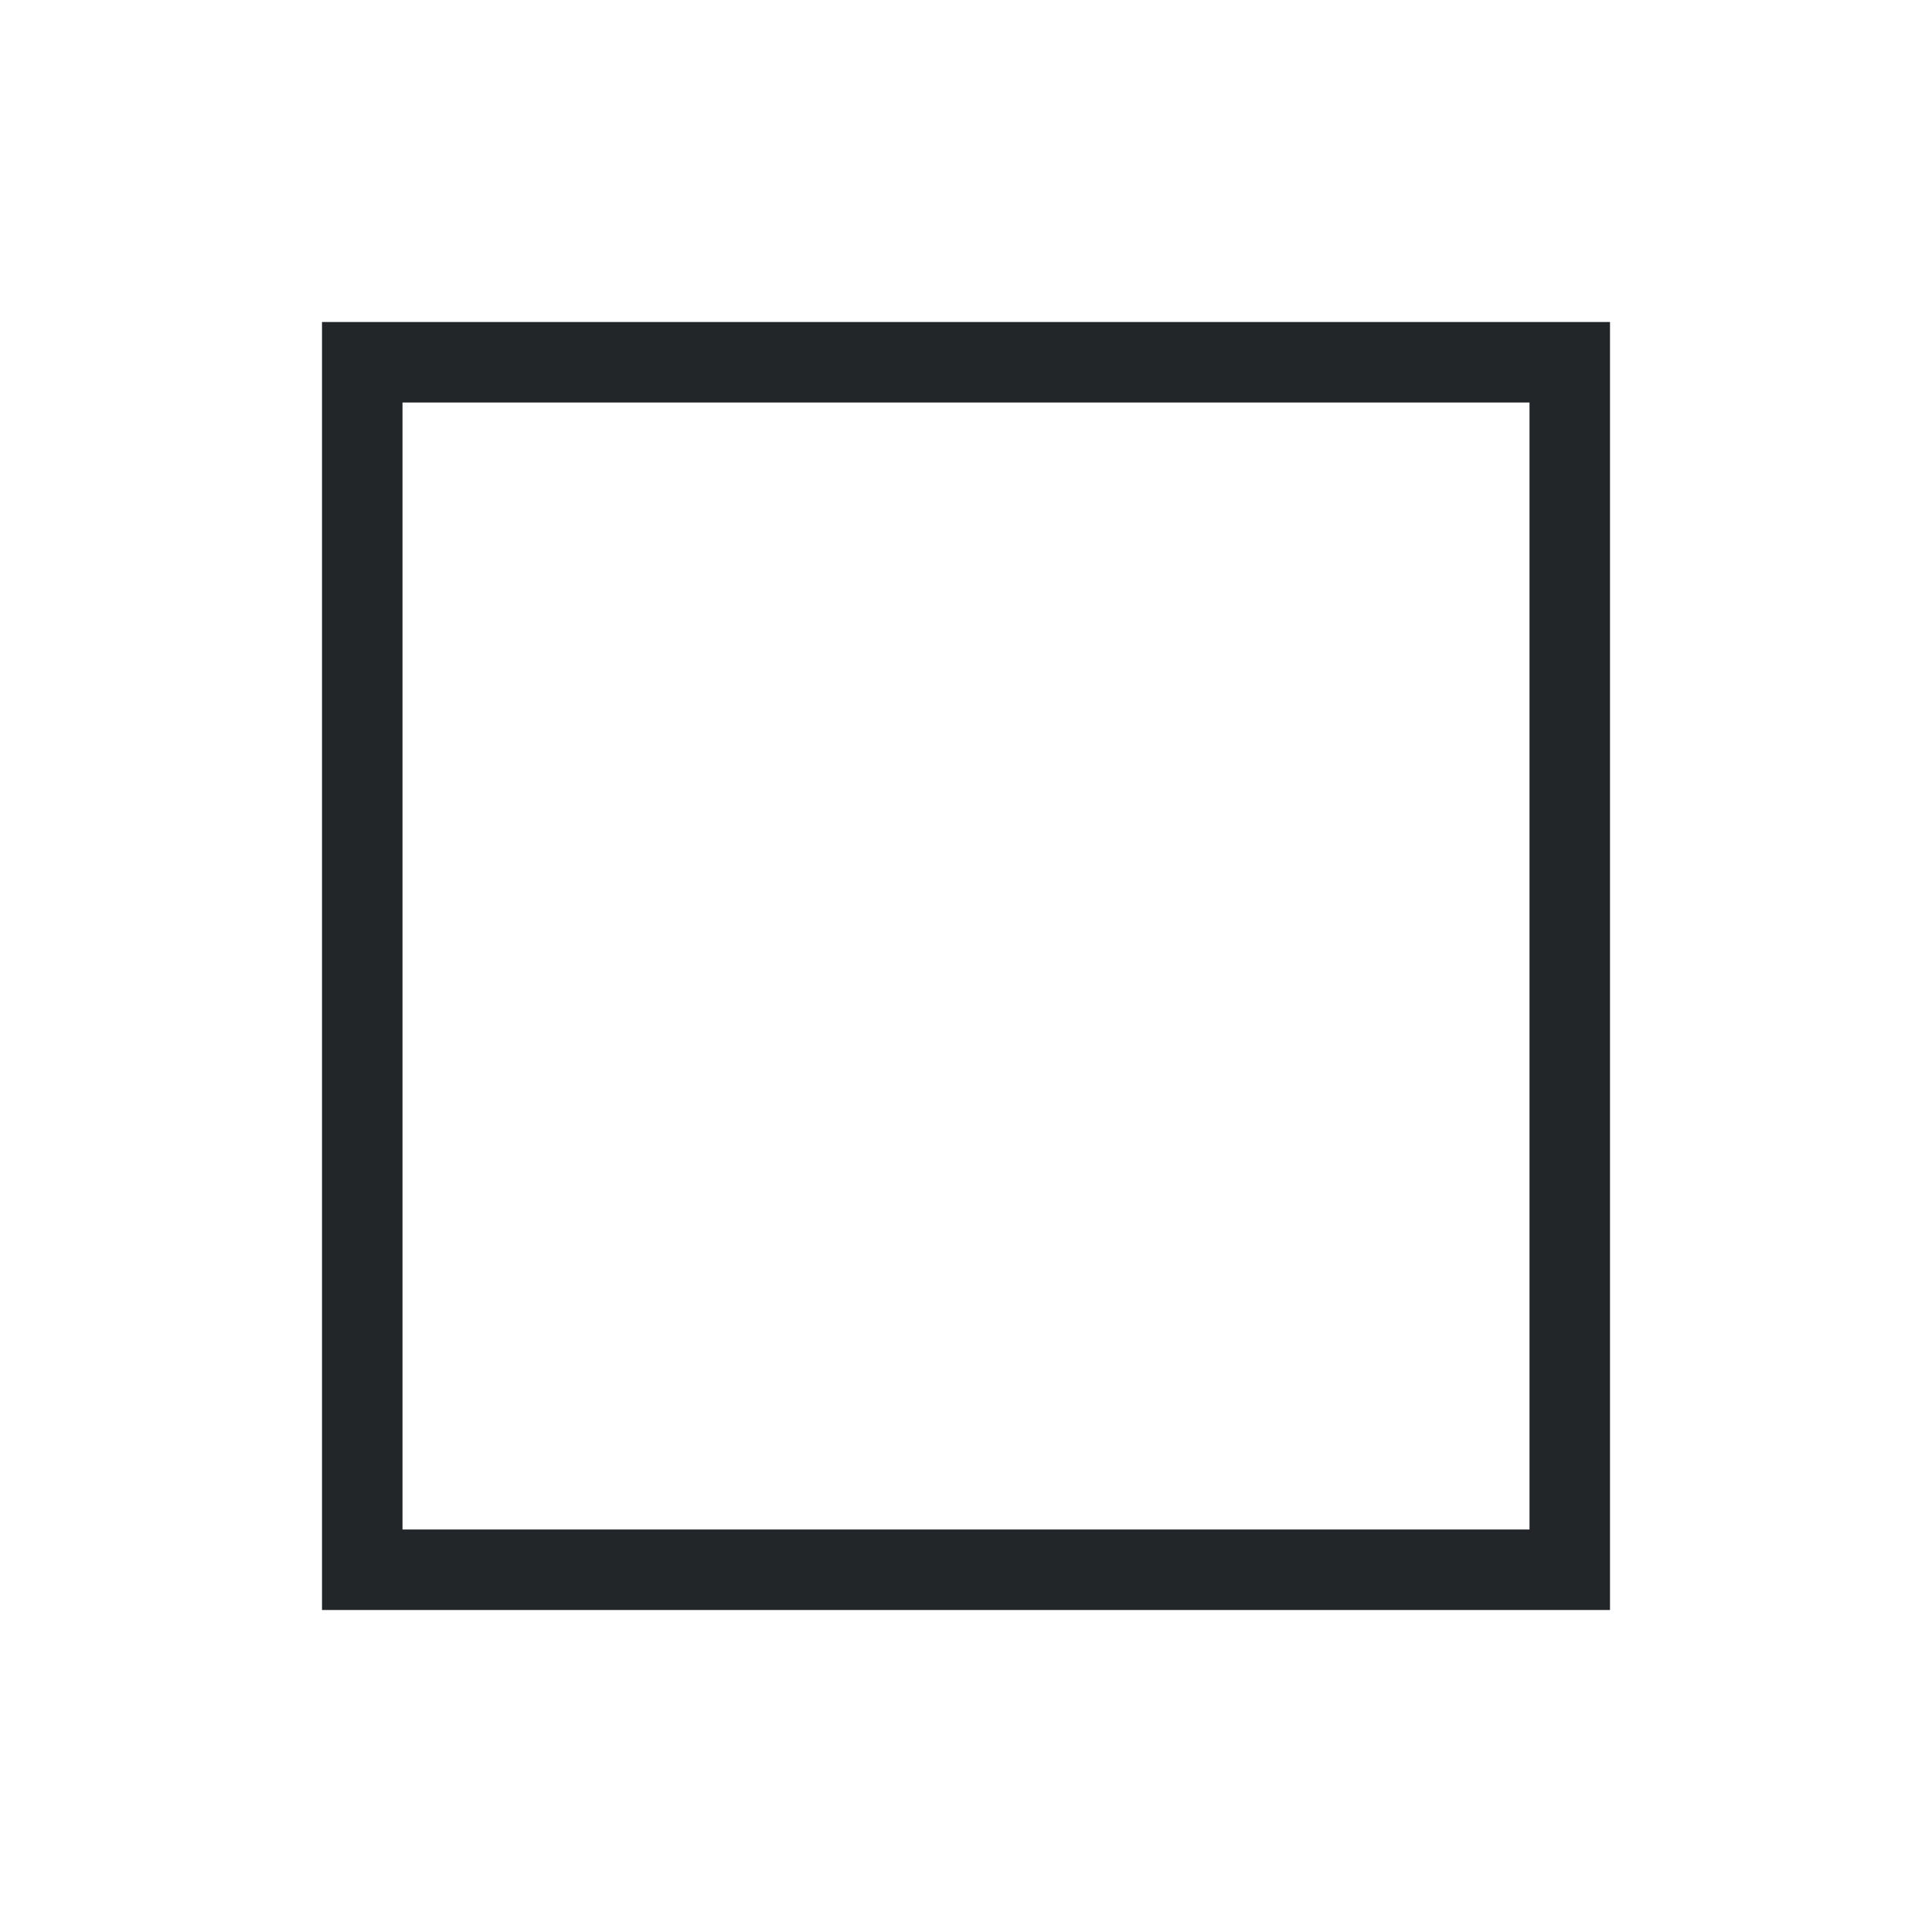
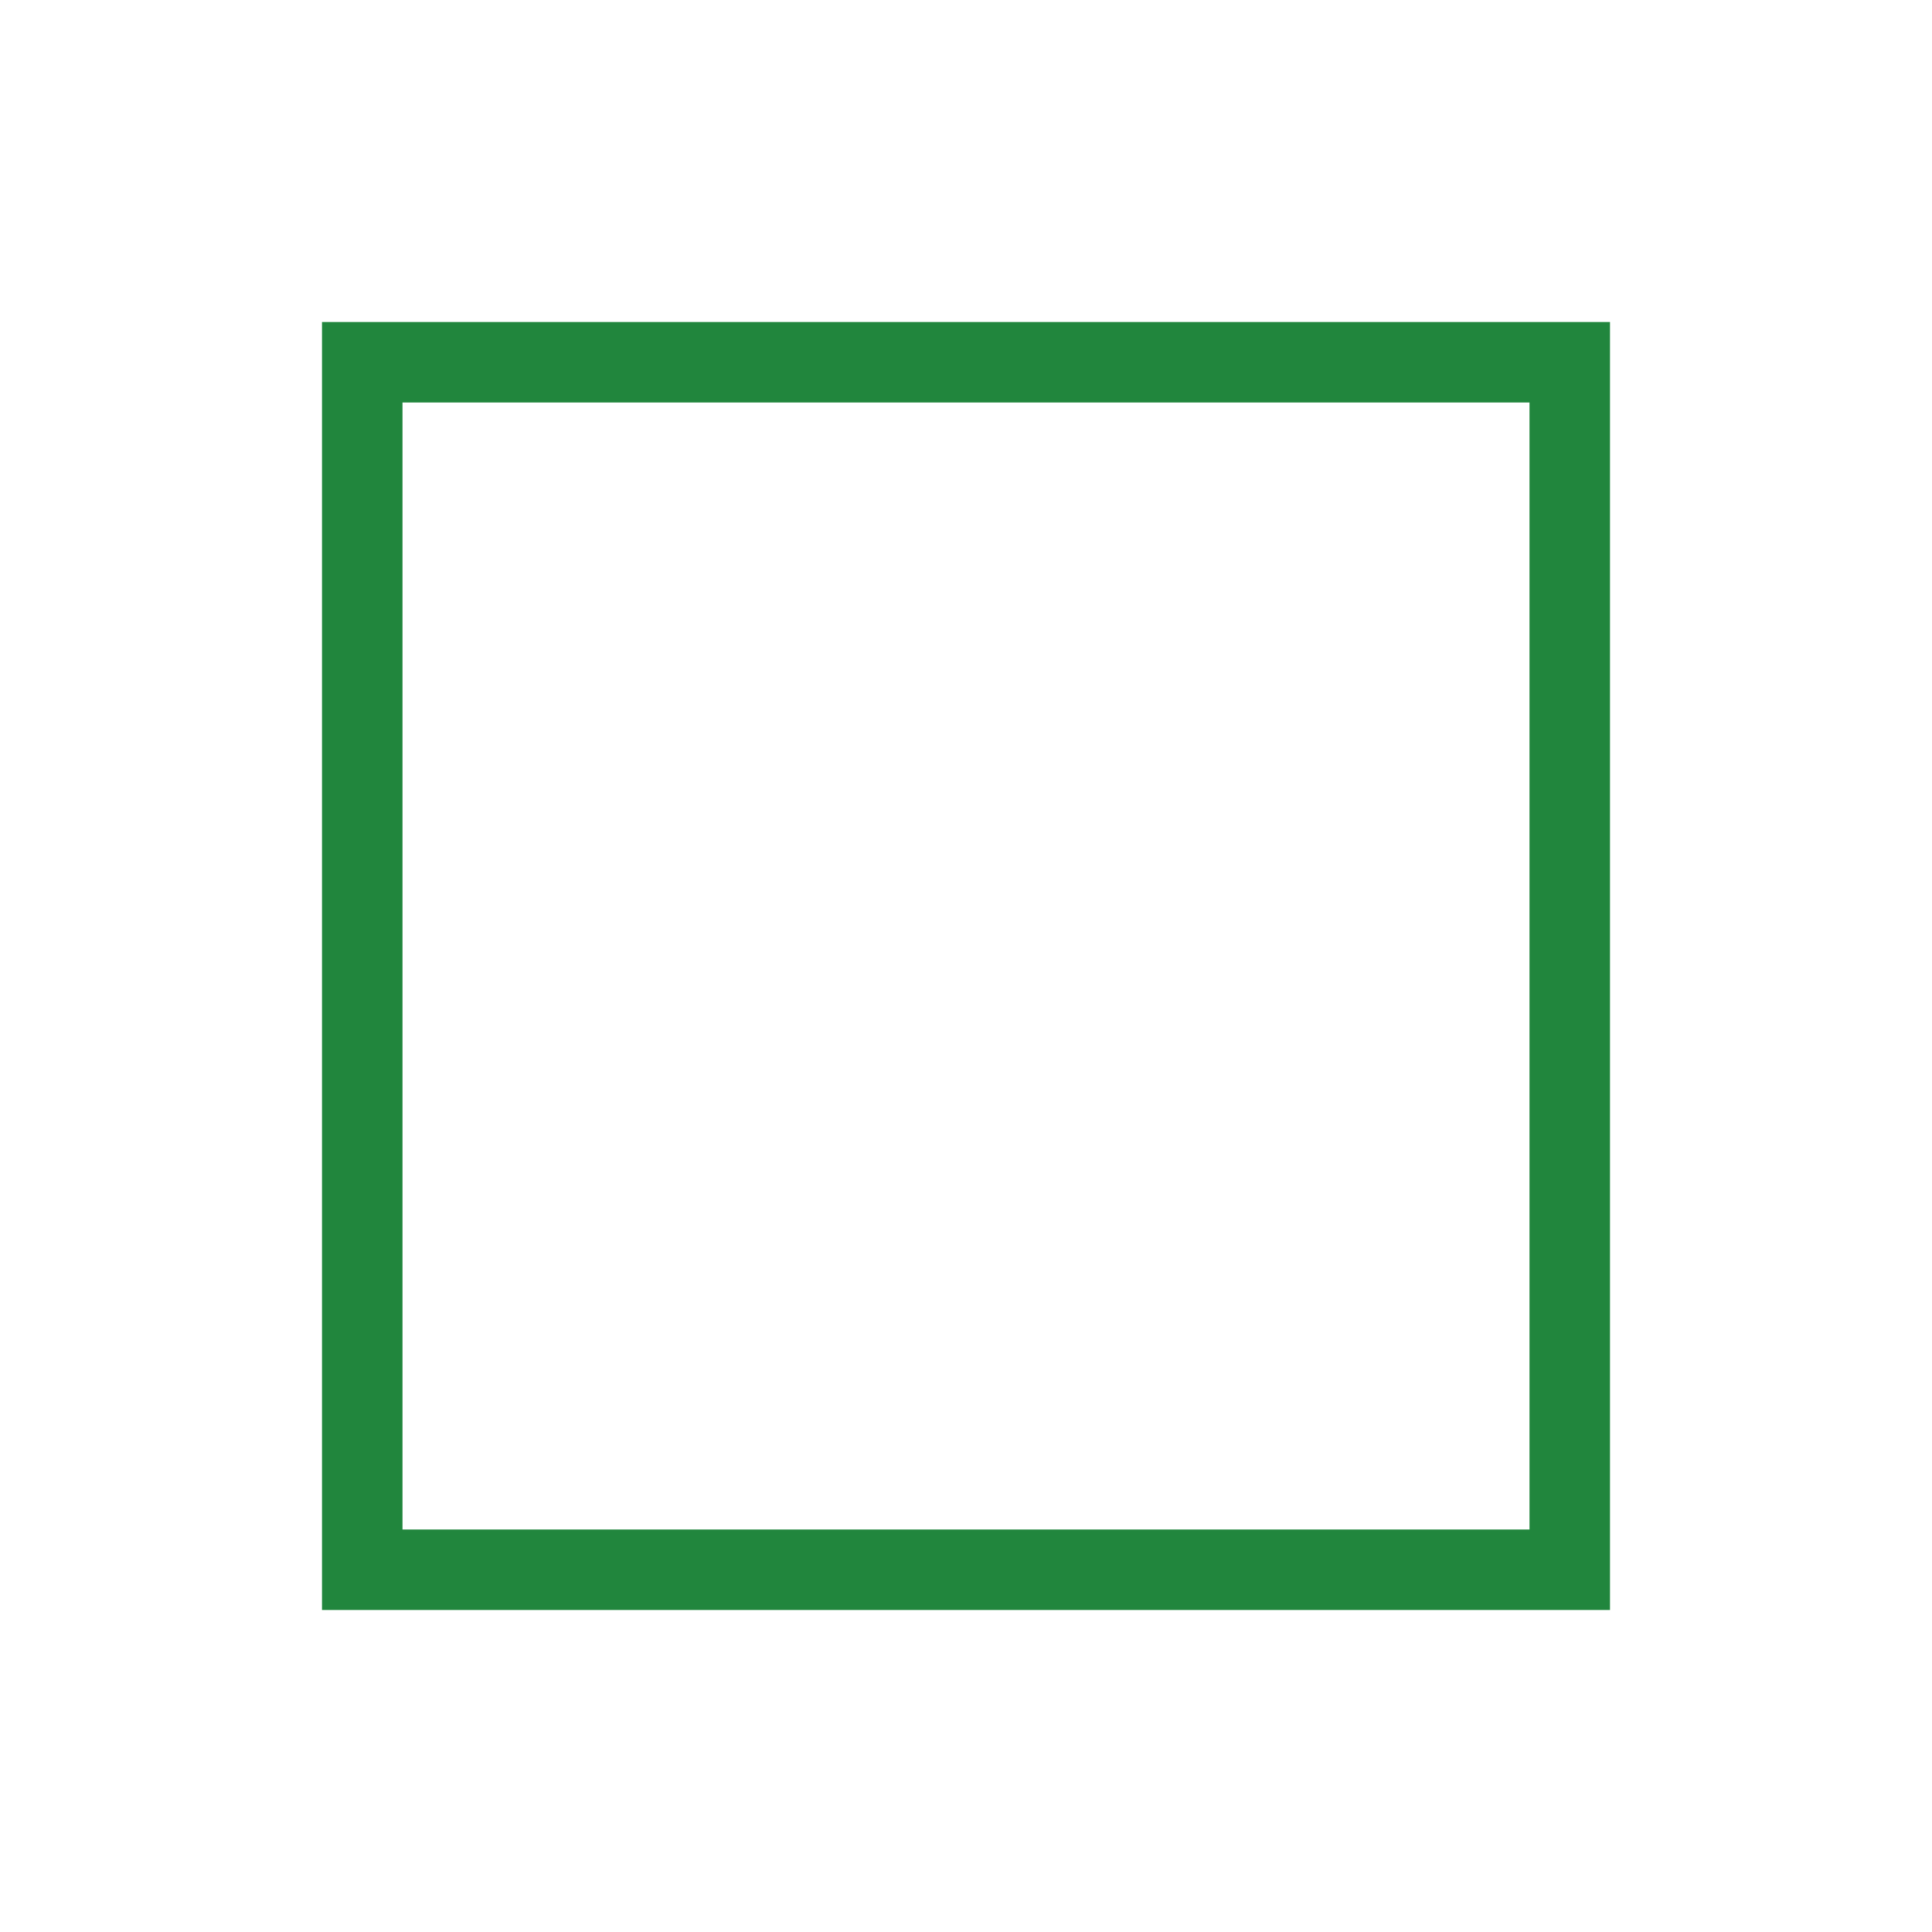
<svg xmlns="http://www.w3.org/2000/svg" viewBox="0 0 24 24">
  <defs id="defs3051">
    <style type="text/css" id="current-color-scheme">
      .ColorScheme-Text {
-         color:#232629;
+         color:#21863d;
      }
      </style>
  </defs>
  <path style="fill:currentColor;fill-opacity:1;stroke:none" d="M 4 4 L 4 20 L 20 20 L 20 4 L 4 4 z M 5 5 L 19 5 L 19 19 L 5 19 L 5 5 z " class="ColorScheme-Text" />
</svg>
